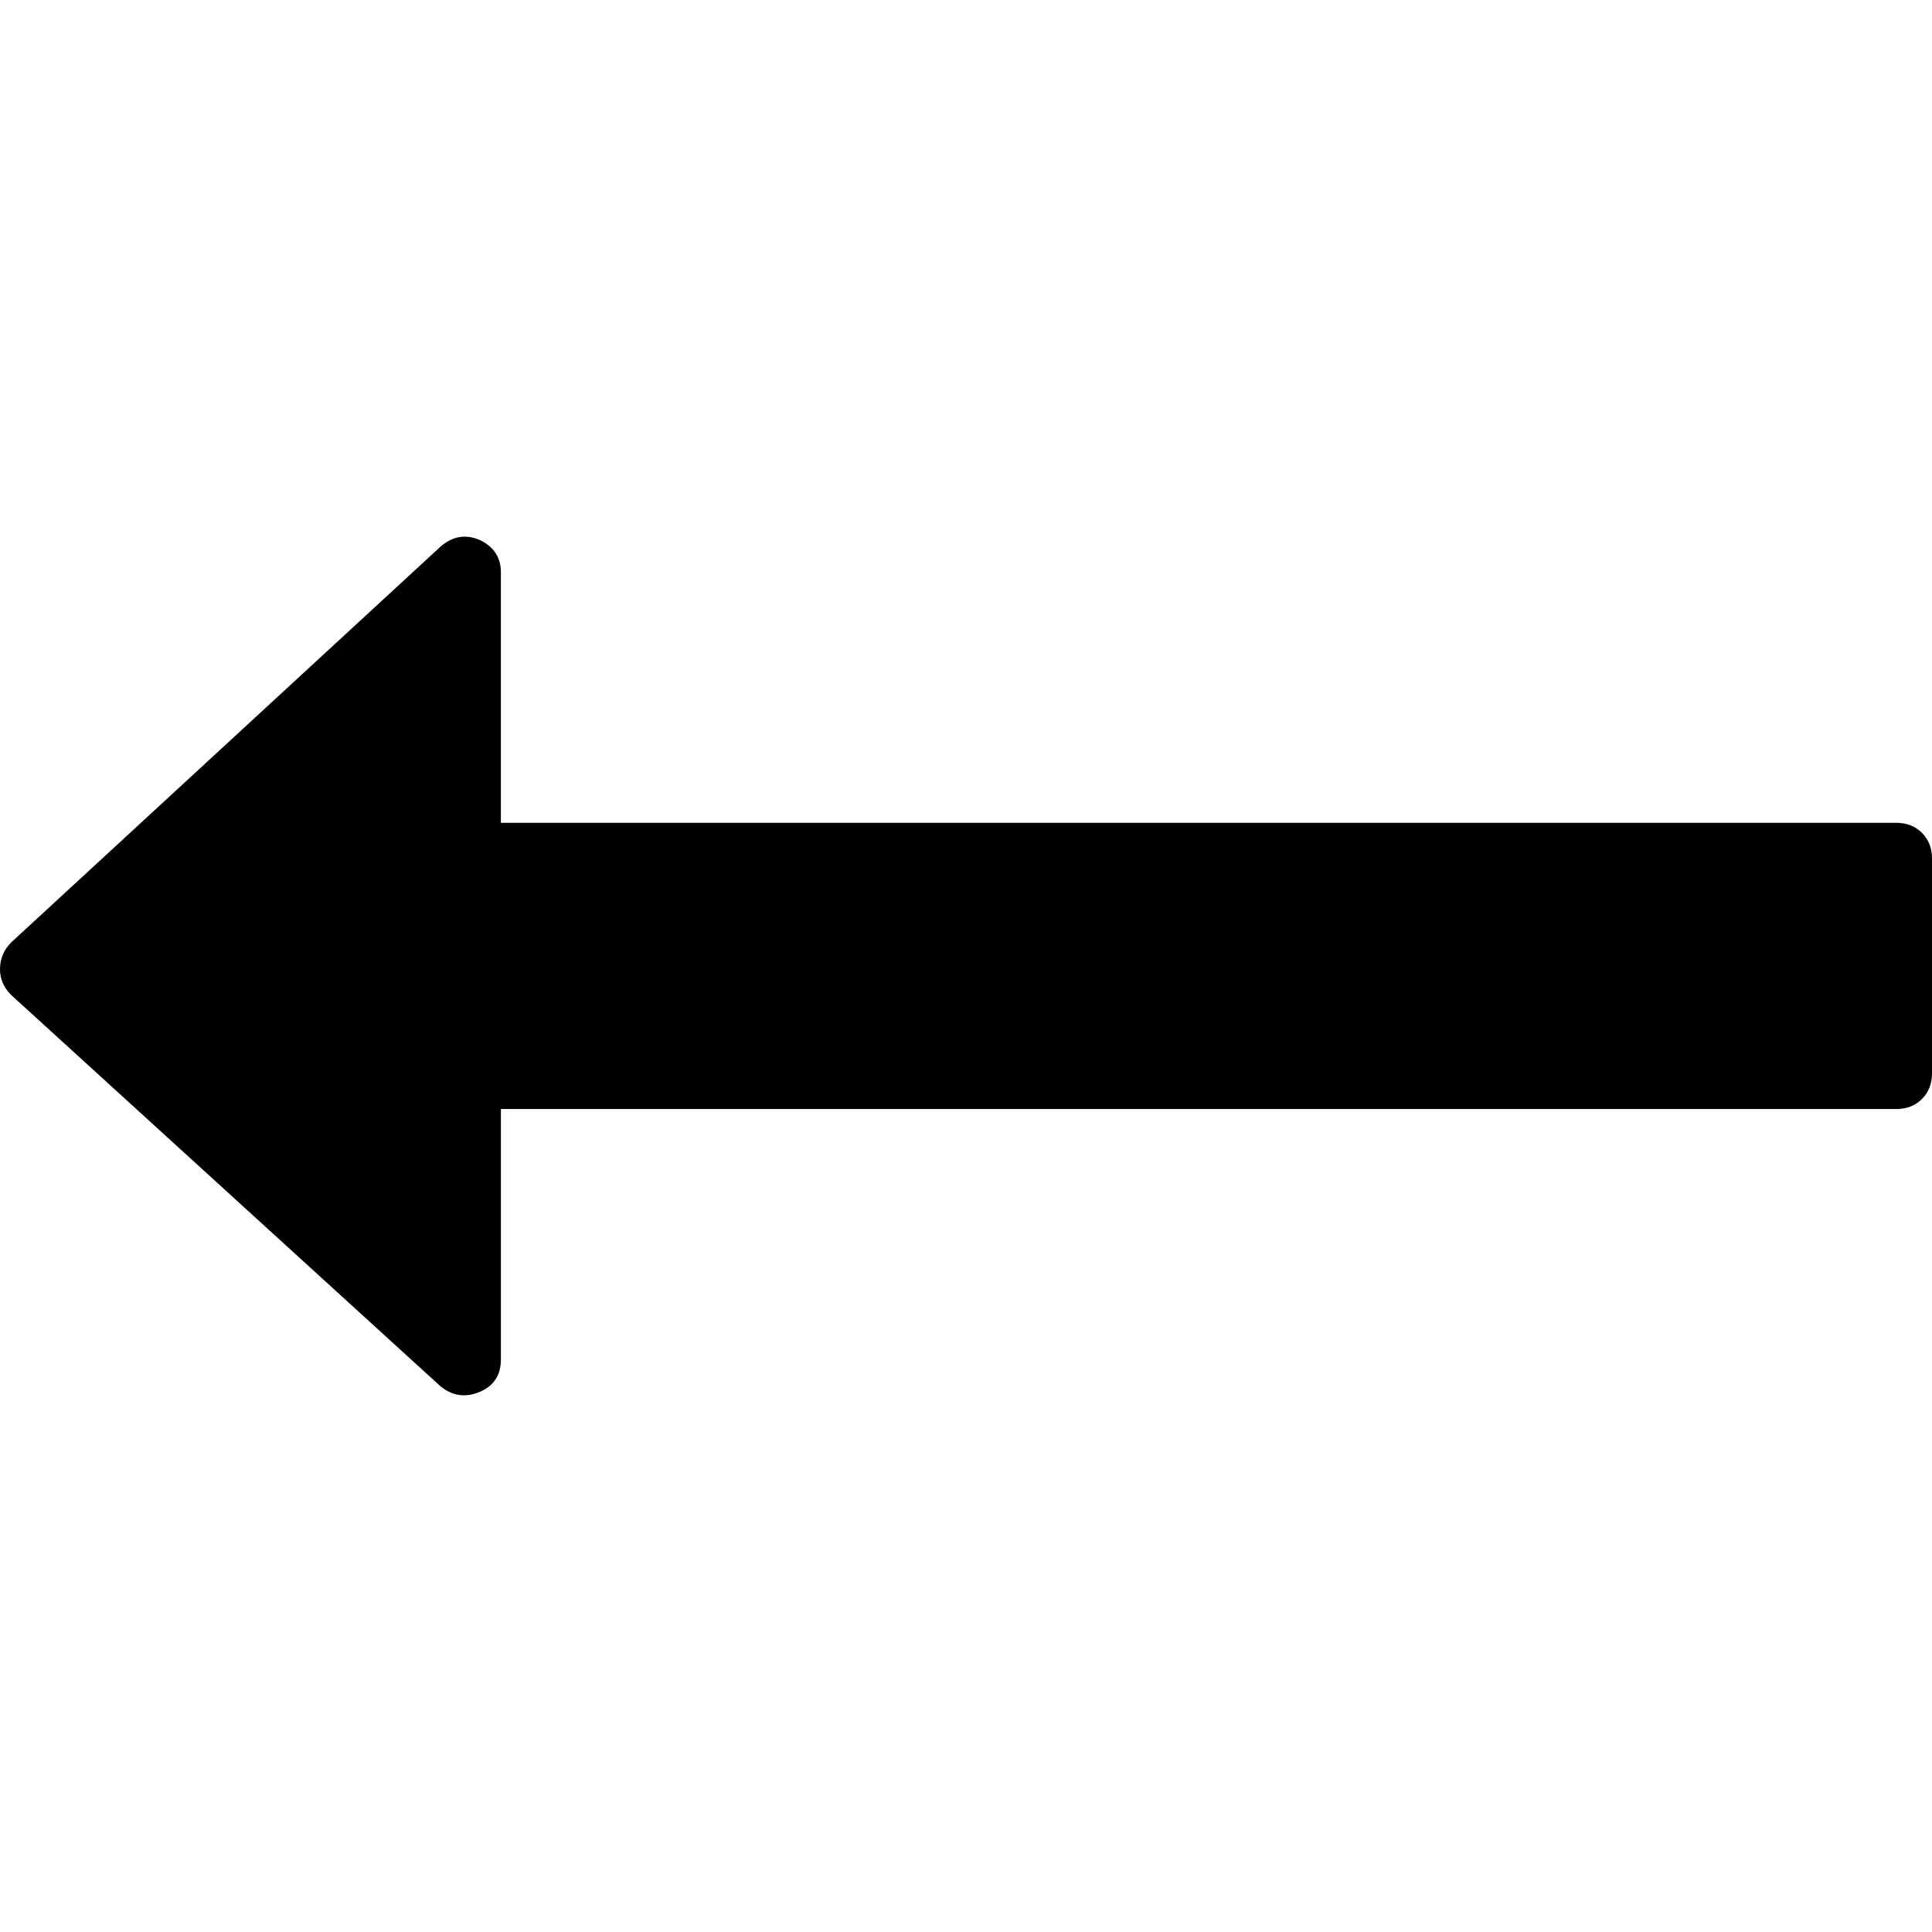
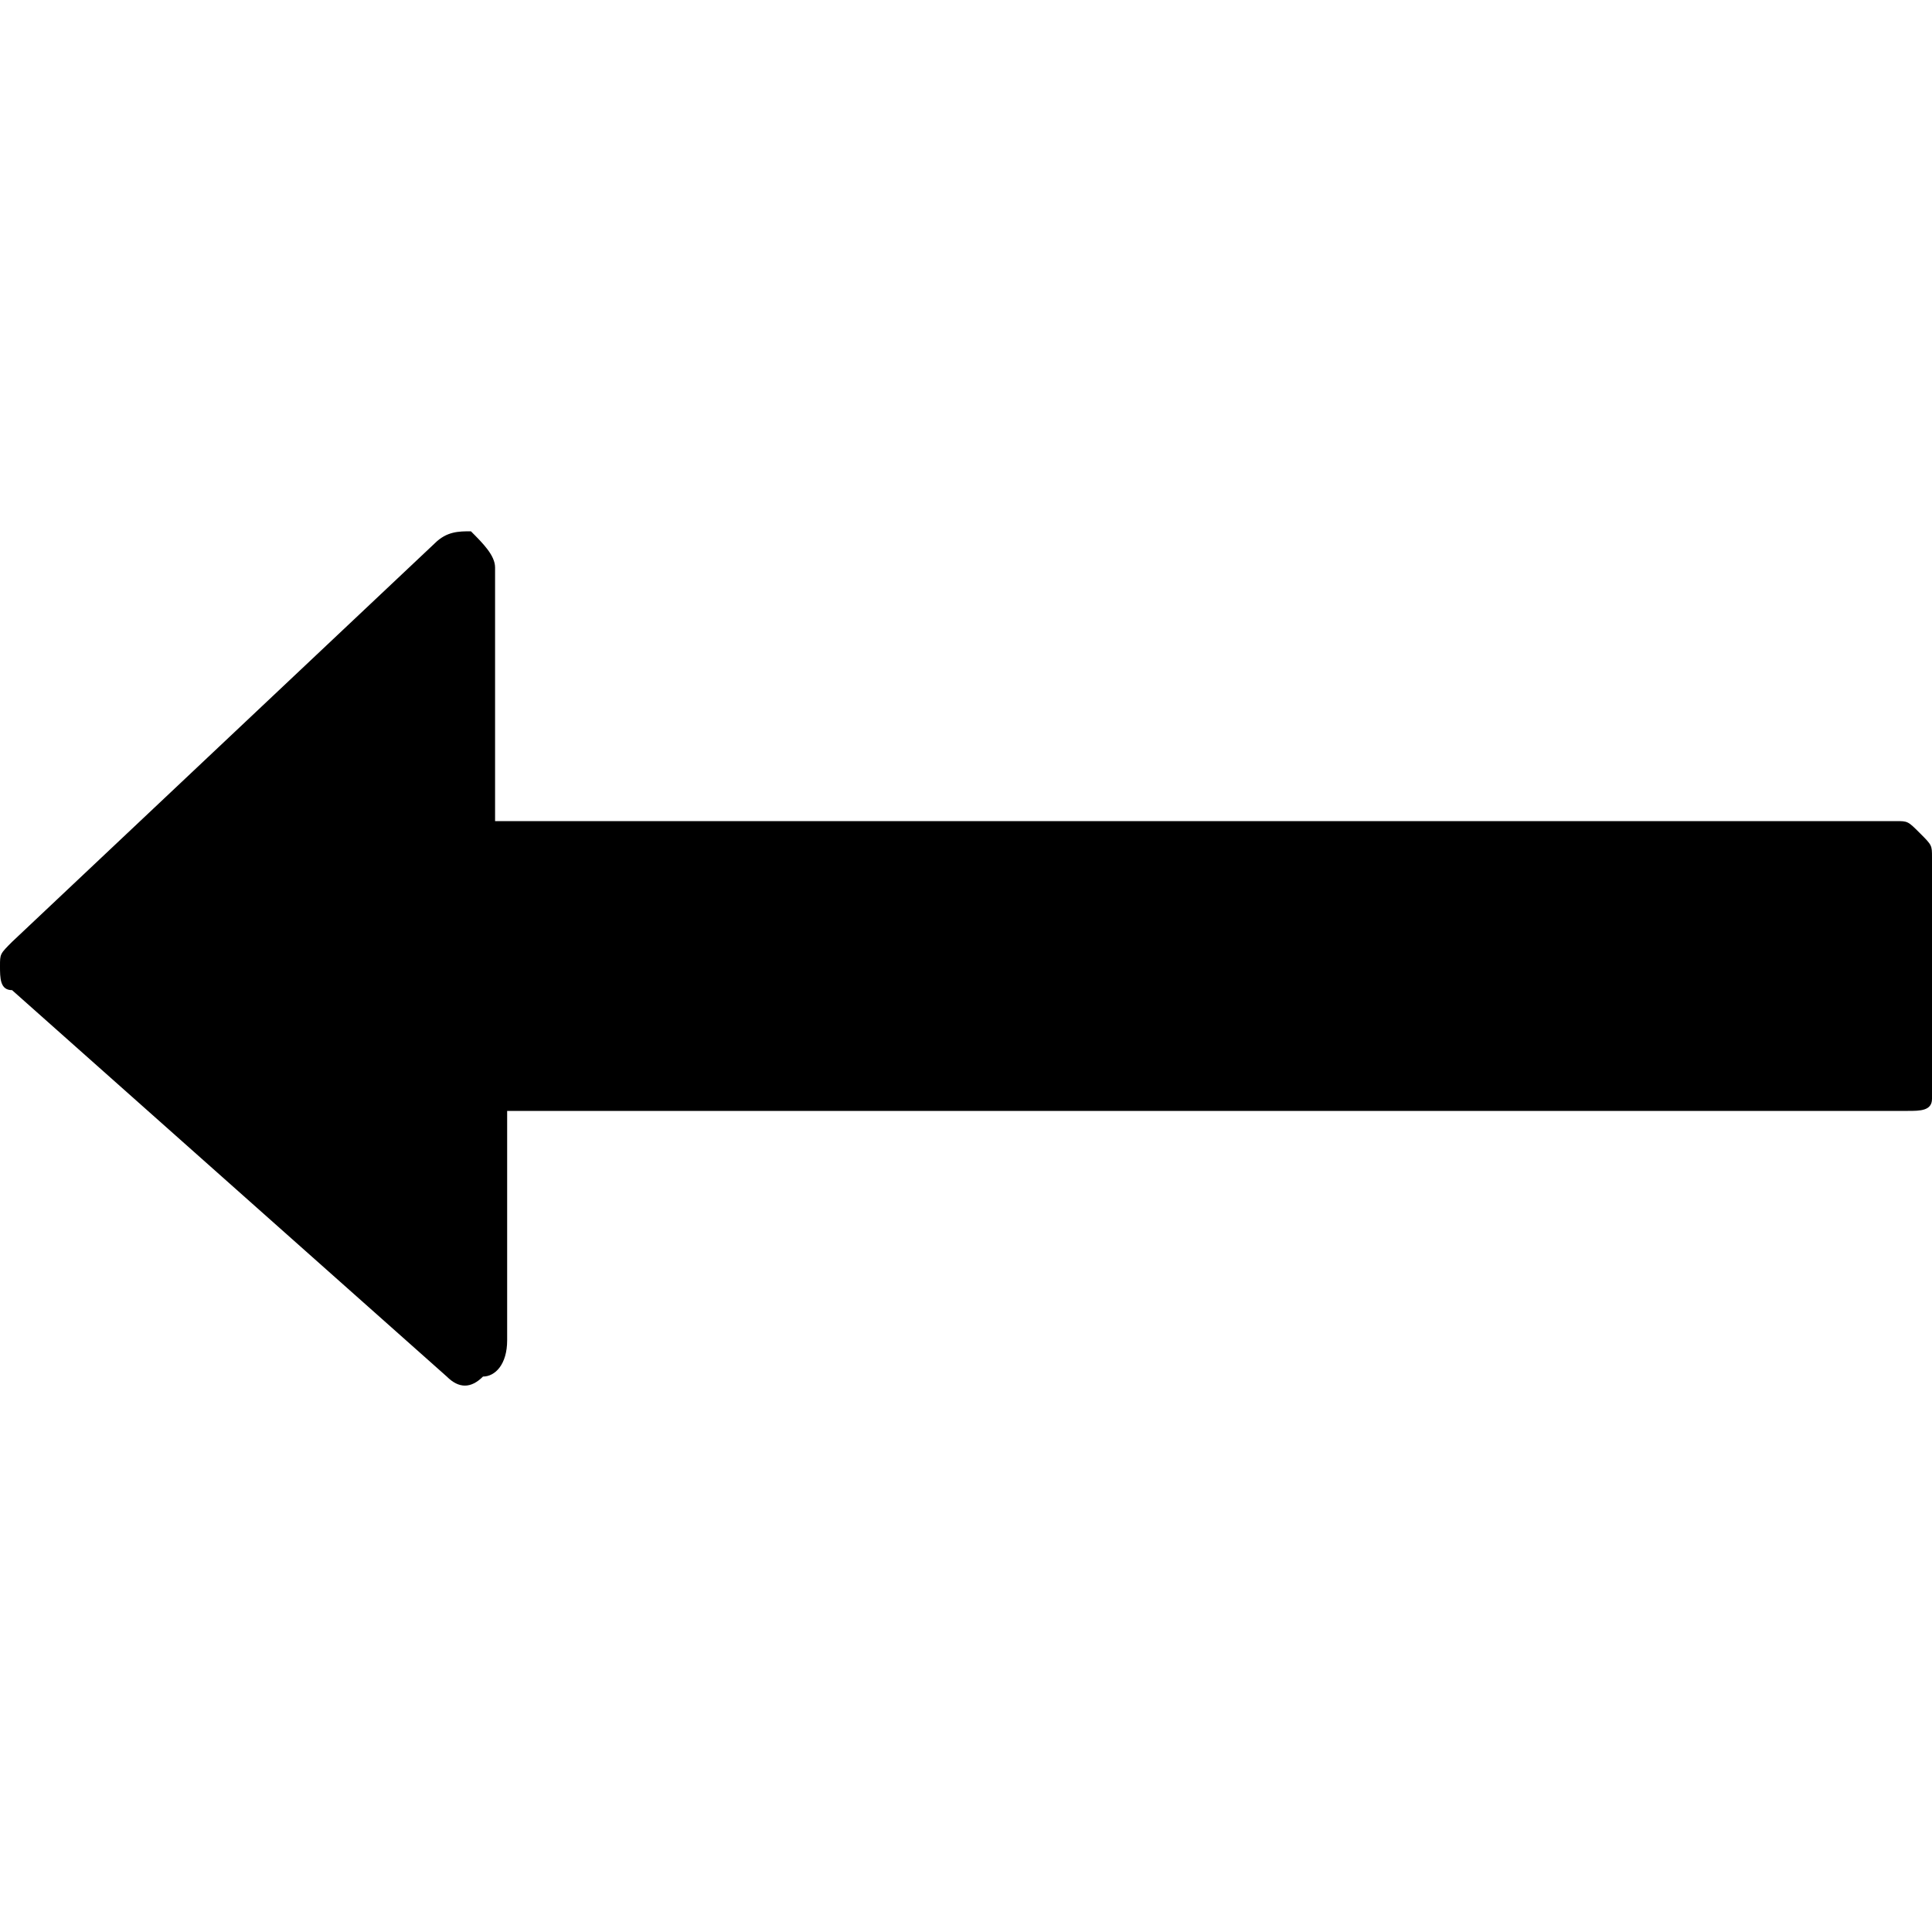
- <svg xmlns="http://www.w3.org/2000/svg" class="svg-icon" height="493.352" width="493.353">
-   <path d="M490.786 212.678c-1.718-1.713-3.901-2.568-6.57-2.568H127.907v-63.953c0-3.809-1.812-6.567-5.424-8.28-3.621-1.521-6.952-.949-9.995 1.713L2.853 240.658C.95 242.564 0 244.848 0 247.511c0 2.474.95 4.665 2.853 6.567l109.636 99.928c3.046 2.474 6.377 2.956 9.995 1.427 3.612-1.52 5.424-4.278 5.424-8.278v-63.953h356.315c2.663 0 4.854-.859 6.564-2.567 1.711-1.711 2.566-3.897 2.566-6.563v-54.821c.003-2.665-.856-4.858-2.567-6.573z" />
+ <svg xmlns="http://www.w3.org/2000/svg" class="svg-icon" viewBox="0 0 16 16">
+   <path d="M15.9 6.9c-.1-.1-.1-.1-.2-.1H4.1V4.7c0-.1-.1-.2-.2-.3-.1 0-.2 0-.3.1L.1 7.8c-.1.1-.1.1-.1.2s0 .2.1.2l3.6 3.2c.1.1.2.1.3 0 .1 0 .2-.1.2-.3V9.2h11.6c.1 0 .2 0 .2-.1v-2c0-.1 0-.1-.1-.2z" />
</svg>
